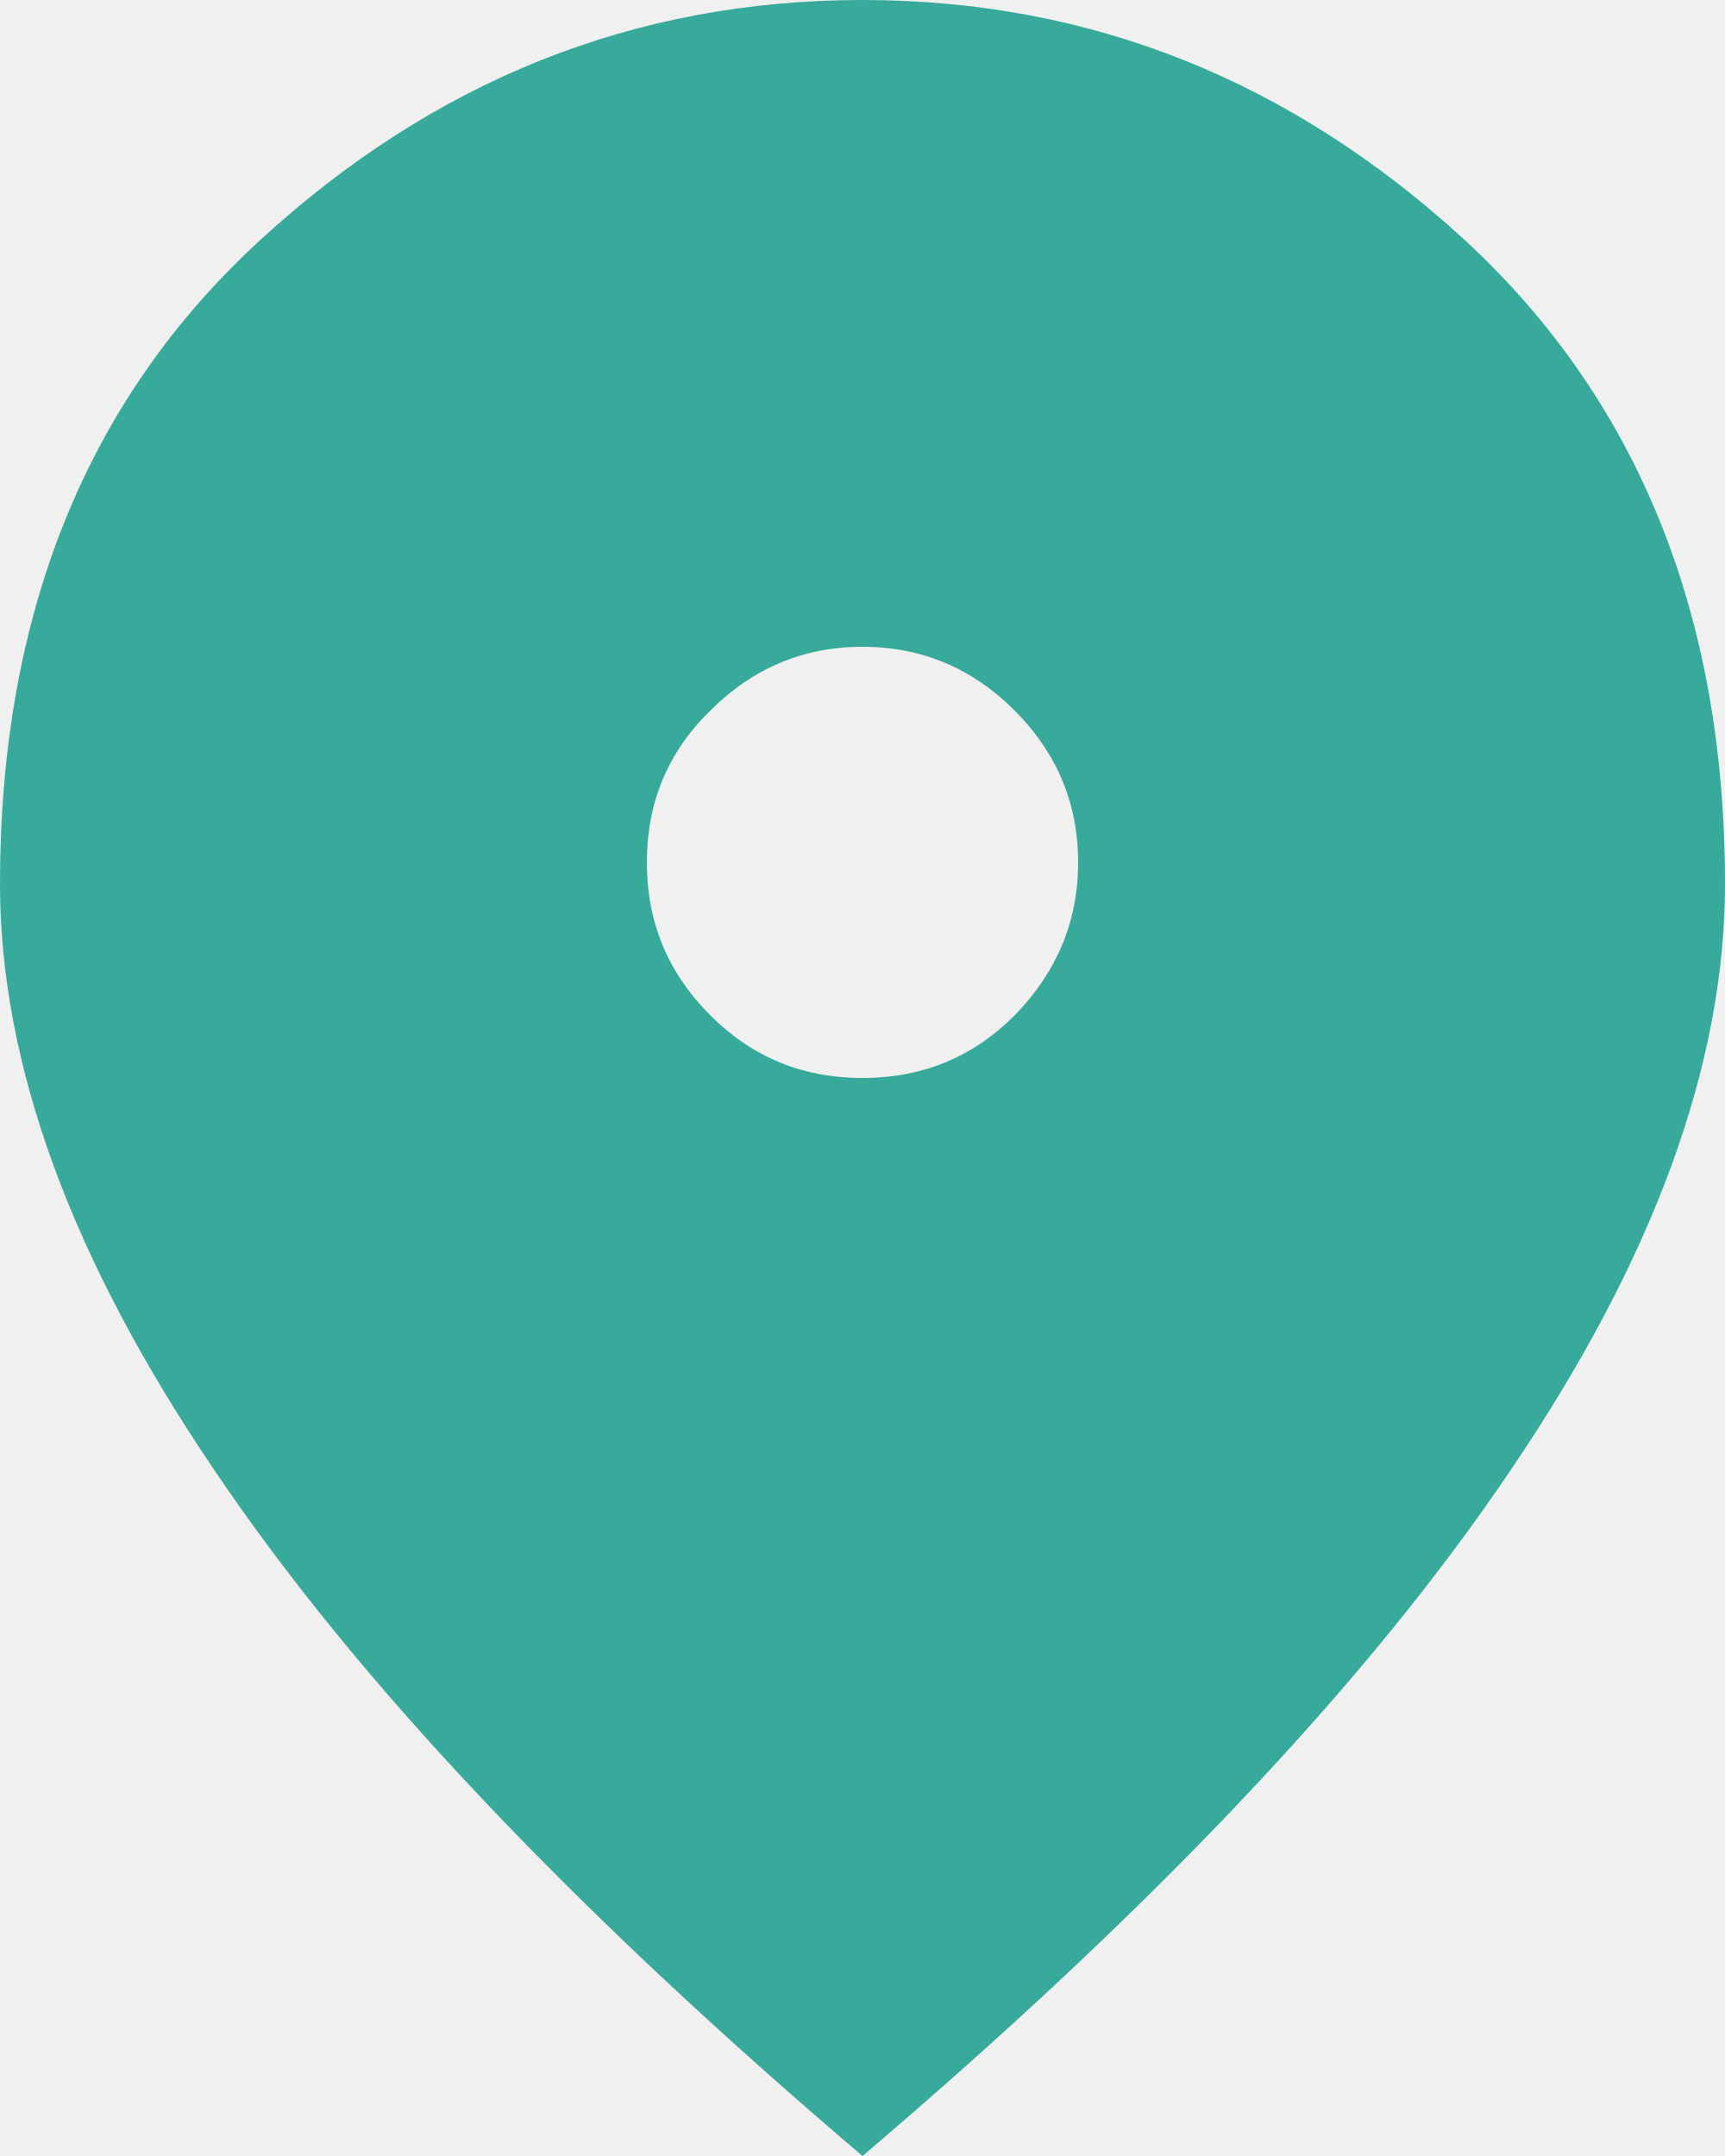
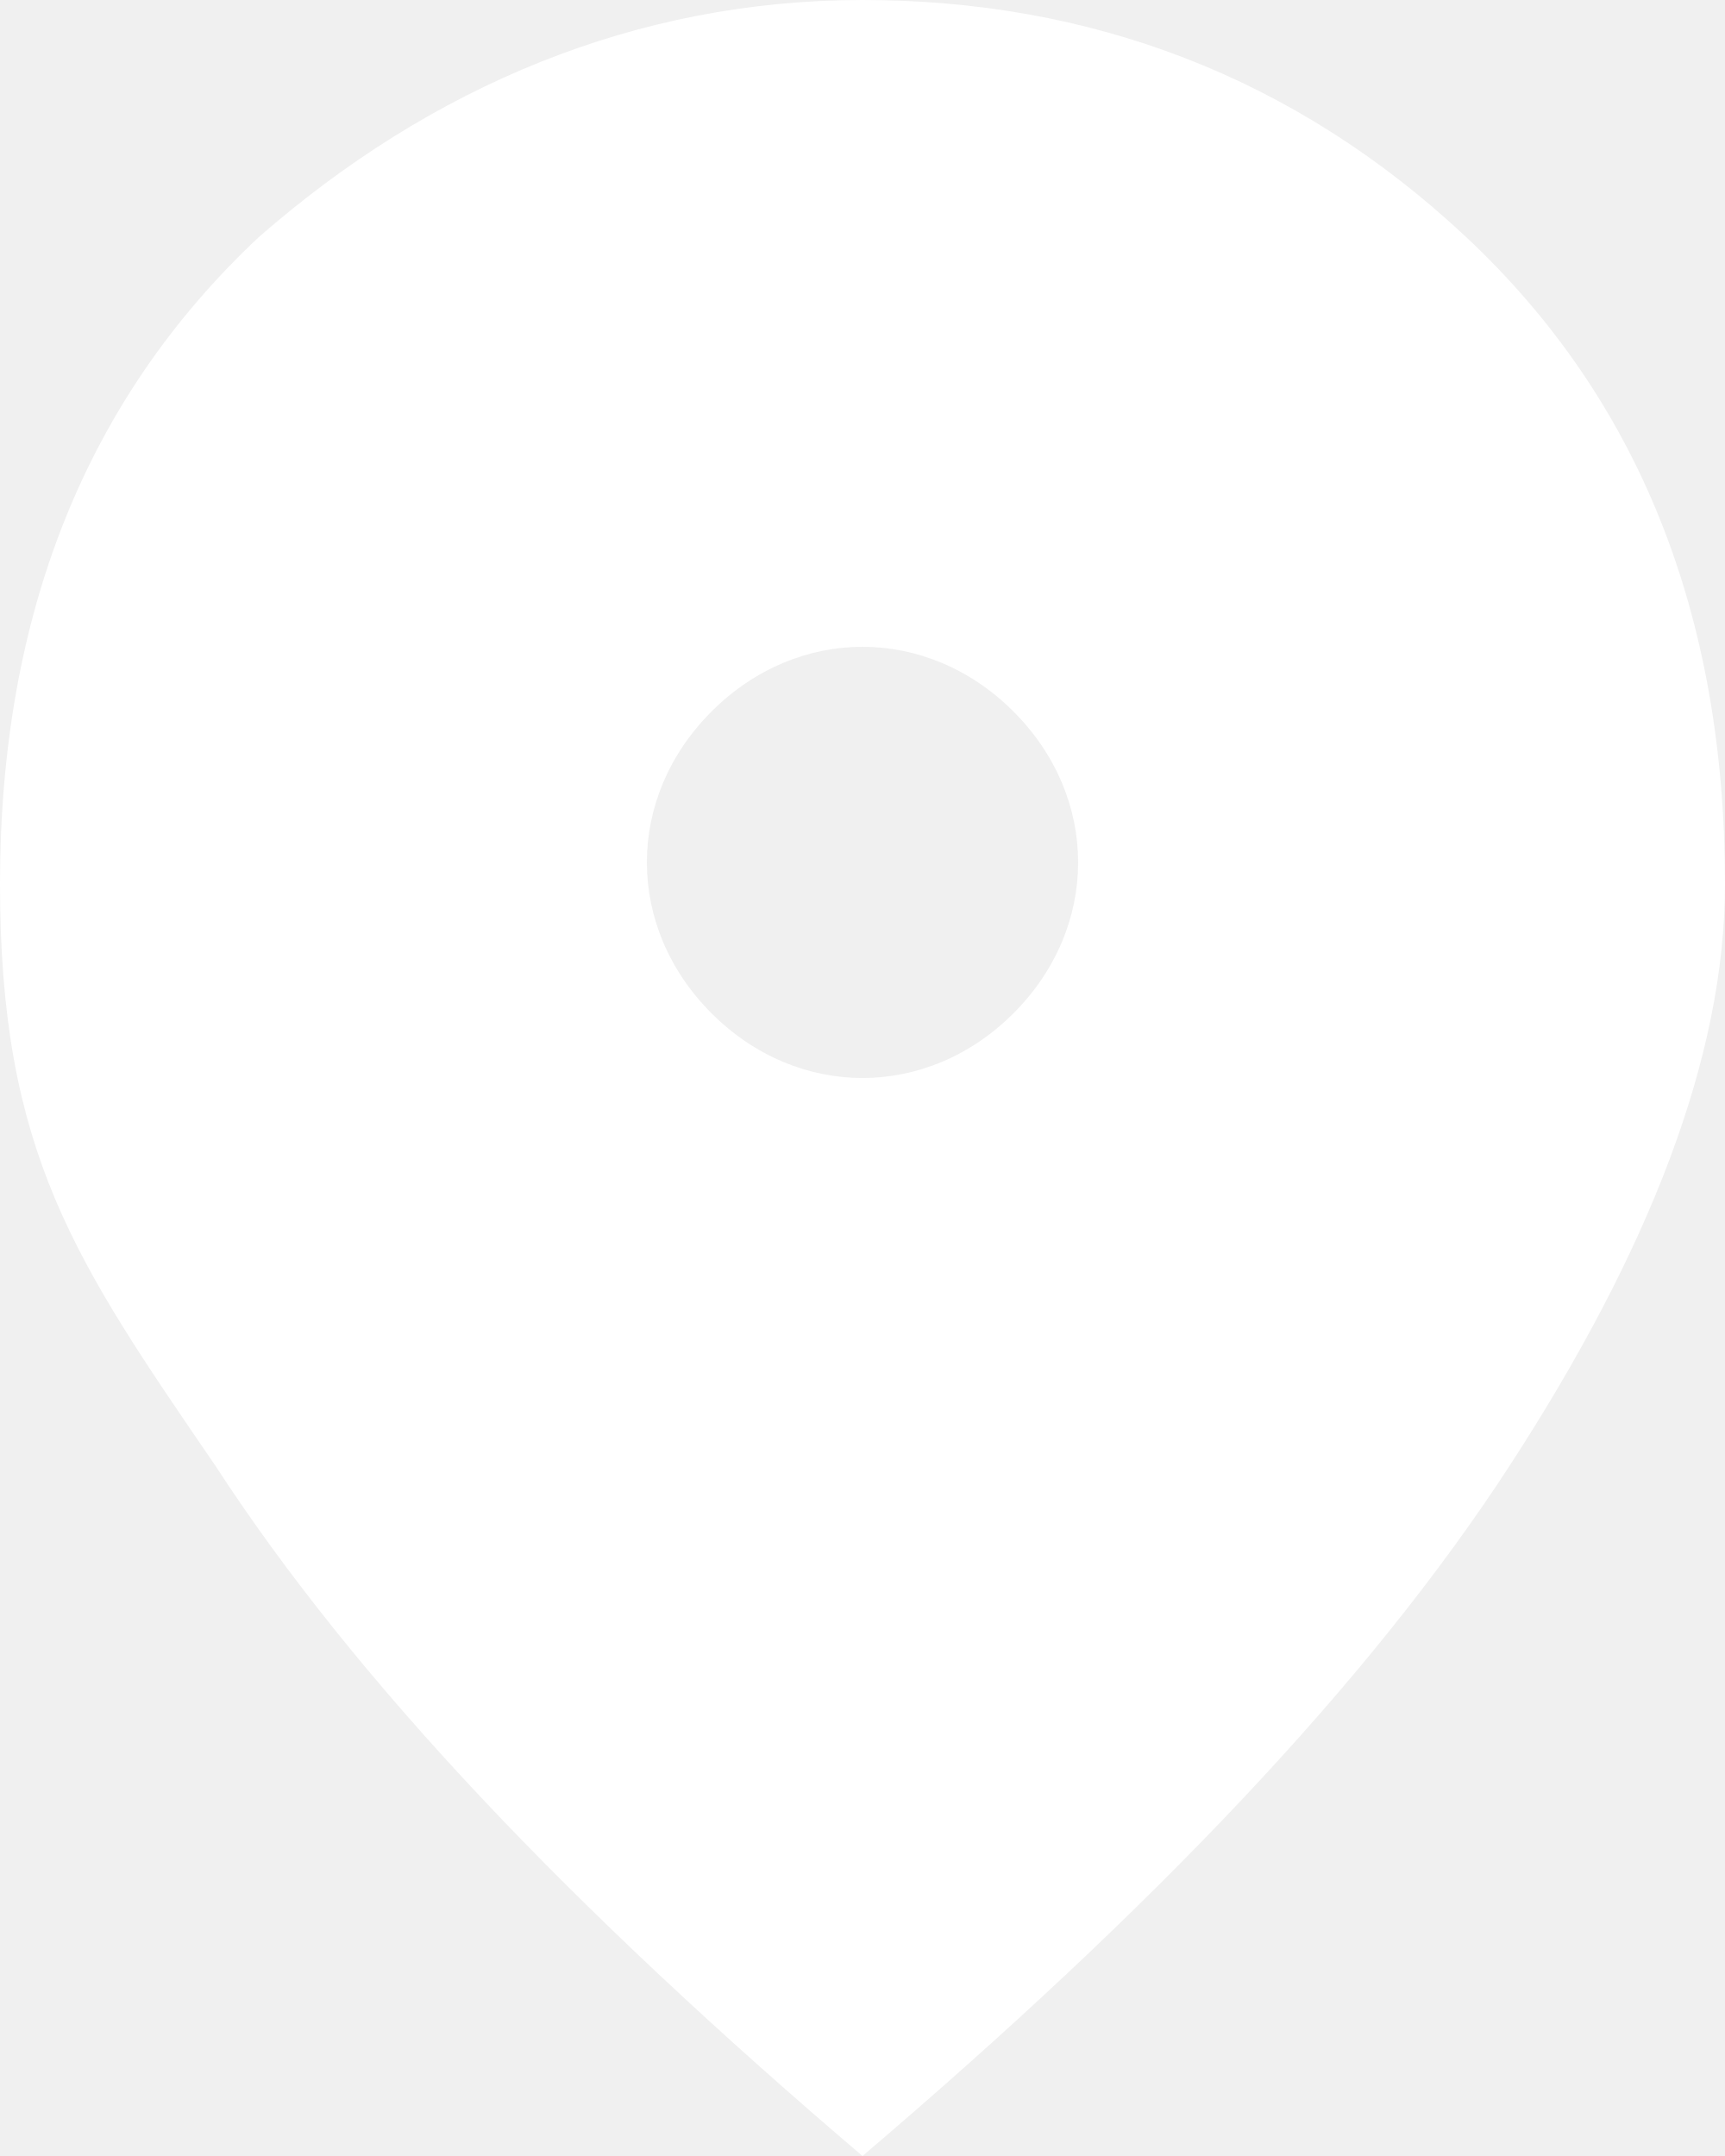
- <svg xmlns="http://www.w3.org/2000/svg" id="Layer_1" viewBox="0 0 16 20">
+ <svg xmlns="http://www.w3.org/2000/svg" id="Layer_1" version="1.1" viewBox="0 0 16 20">
  <defs>
    <style>
-       .cls-1 {
-         fill: #37aa9c;
+       .st0 {
+         fill: #fff;
      }
    </style>
  </defs>
-   <path class="cls-1" d="M13.59,2.23c-1.61-1.48-3.47-2.23-5.59-2.23s-3.98.75-5.59,2.23C.8,3.71,0,5.7,0,8.2c0,1.67.66,3.48,1.99,5.44,1.32,1.96,3.33,4.08,6.01,6.36,2.68-2.28,4.69-4.4,6.01-6.36,1.33-1.96,1.99-3.77,1.99-5.44,0-2.5-.81-4.49-2.41-5.97ZM9.41,9.42c-.39.39-.86.58-1.41.58s-1.02-.19-1.41-.58c-.4-.4-.59-.87-.59-1.42s.19-1.02.59-1.41c.39-.39.86-.59,1.41-.59s1.02.2,1.41.59c.39.39.59.86.59,1.41s-.2,1.02-.59,1.42Z" />
+   <path class="st0" d="M13.6,2.2c-1.6-1.5-3.5-2.2-5.6-2.2S4,.8,2.4,2.2C.8,3.7,0,5.7,0,8.2s.7,3.5,2,5.4c1.3,2,3.3,4.1,6,6.4,2.7-2.3,4.7-4.4,6-6.4s2-3.8,2-5.4c0-2.5-.8-4.5-2.4-6ZM9.4,9.4c-.4.4-.9.6-1.4.6s-1-.2-1.4-.6c-.4-.4-.6-.9-.6-1.4s.2-1,.6-1.4.9-.6,1.4-.6,1,.2,1.4.6.6.9.6,1.4-.2,1-.6,1.4Z" />
</svg>
